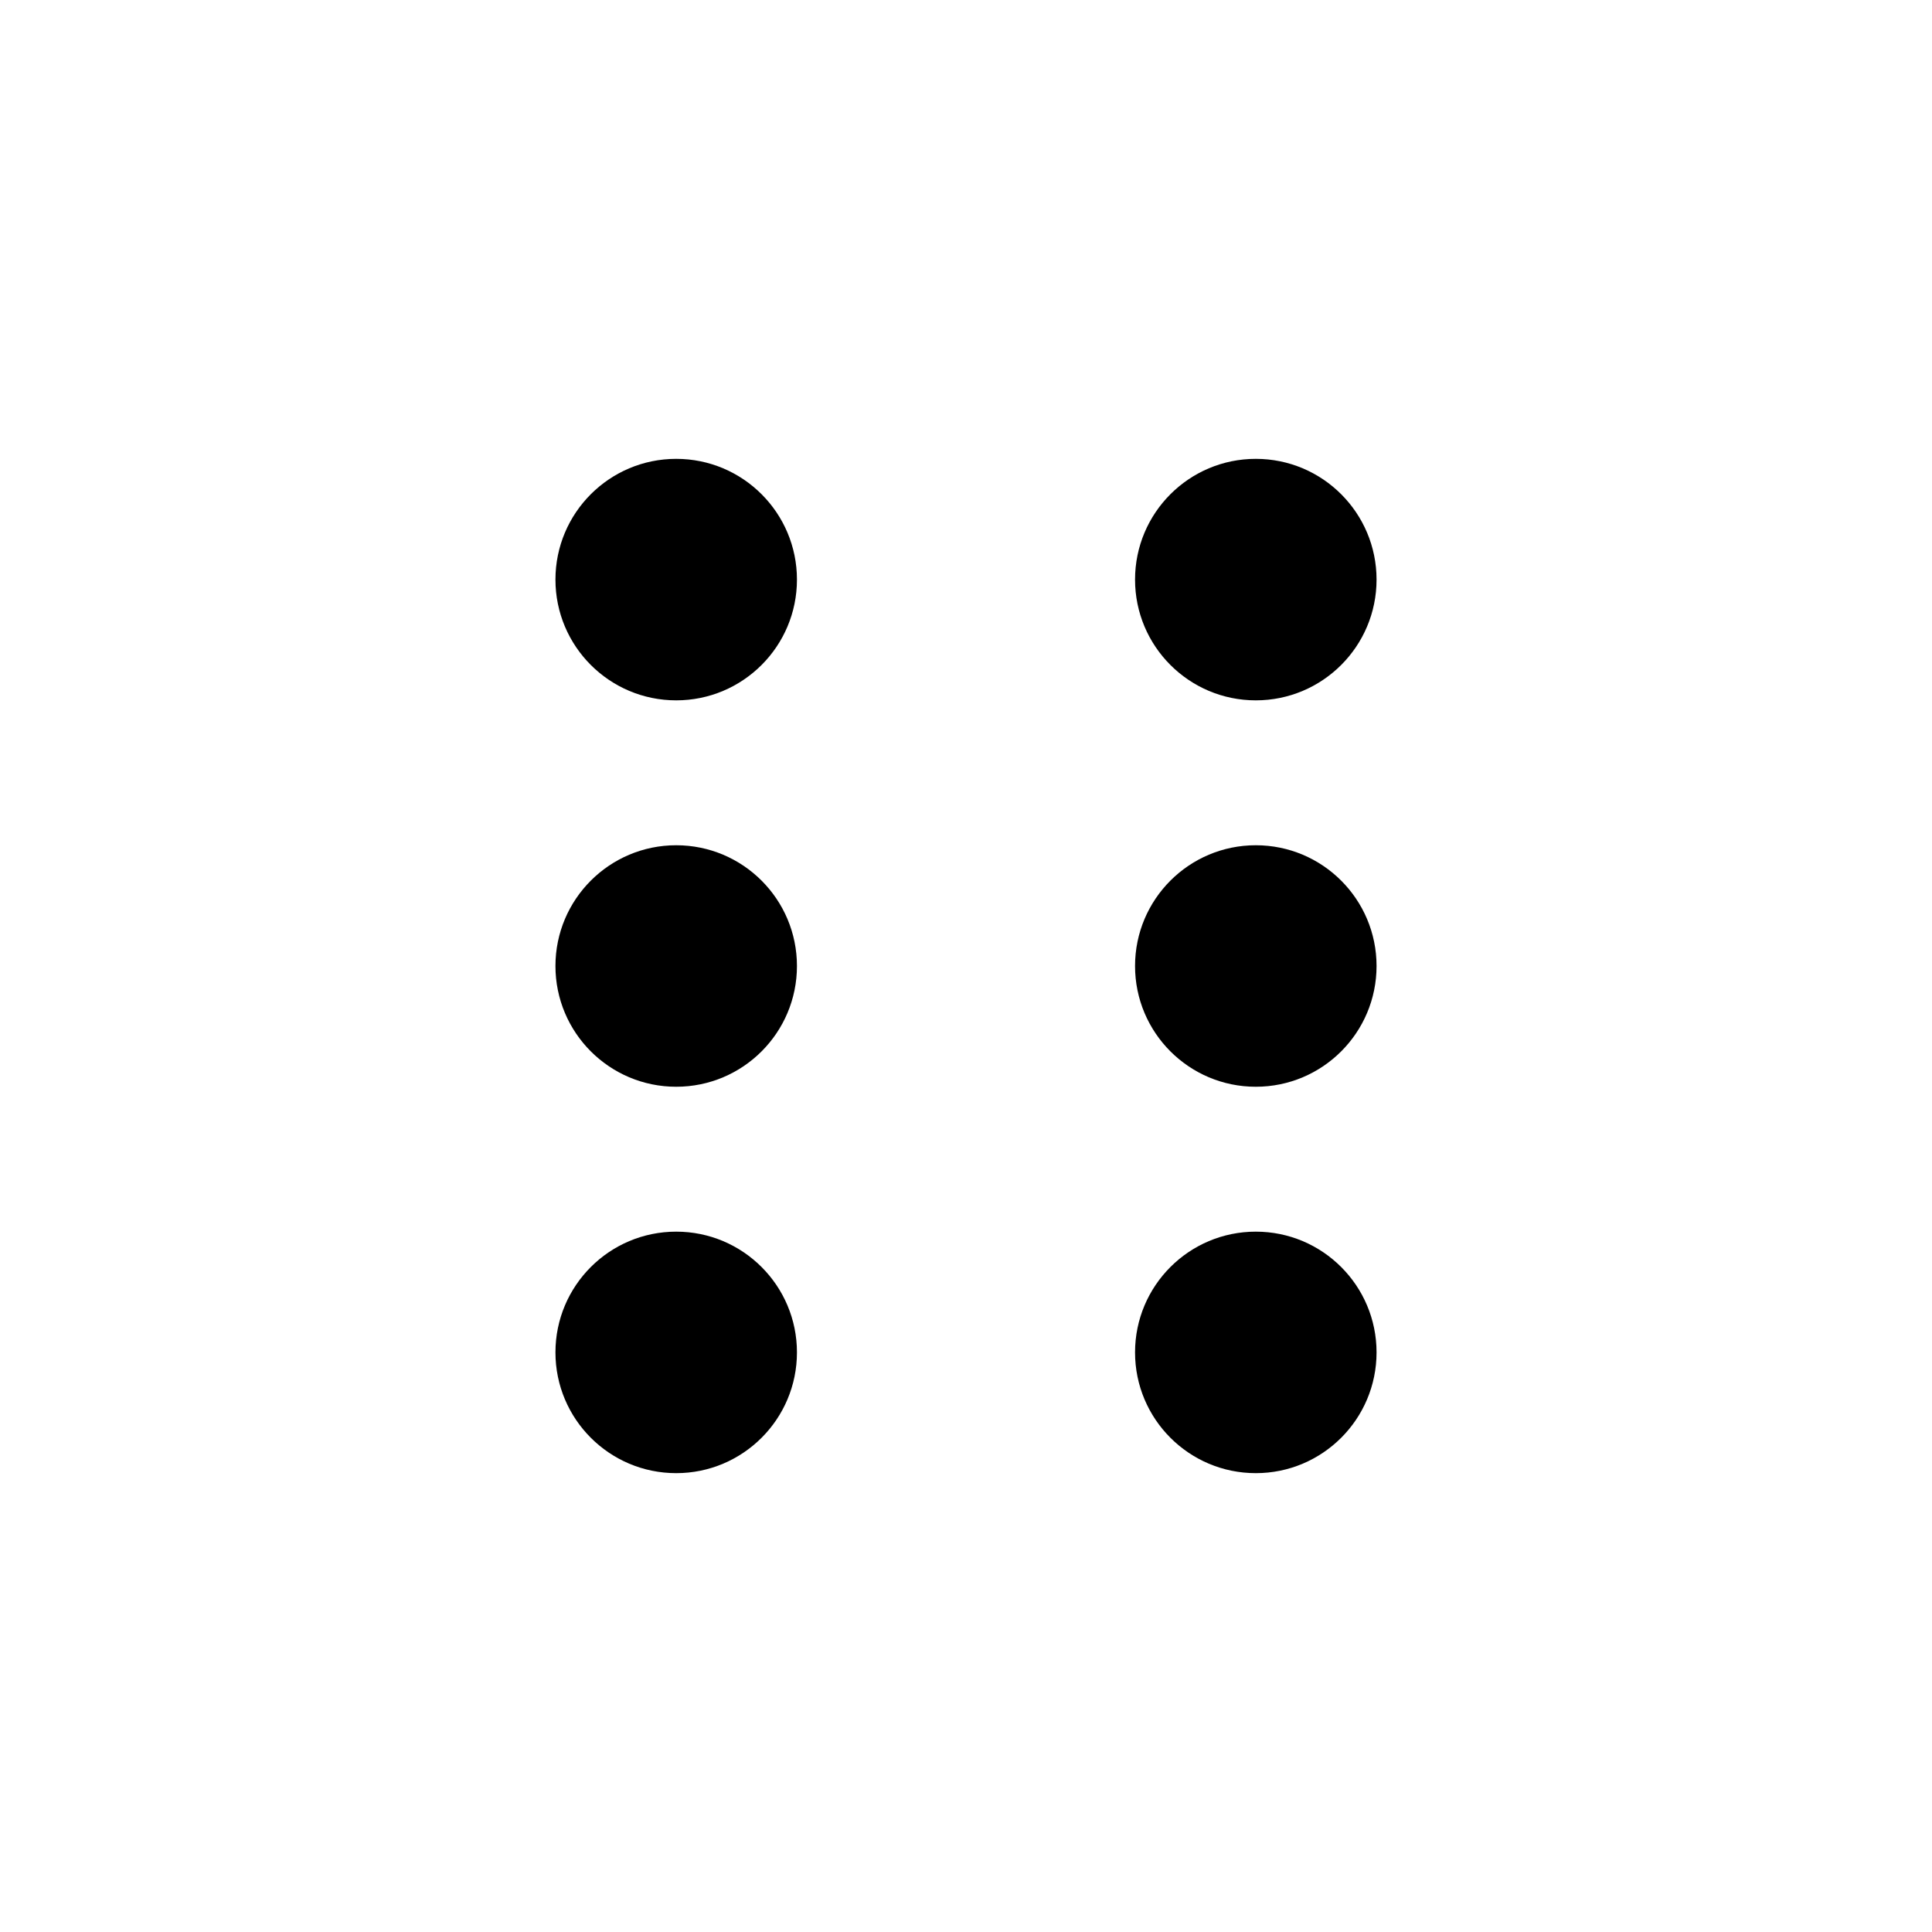
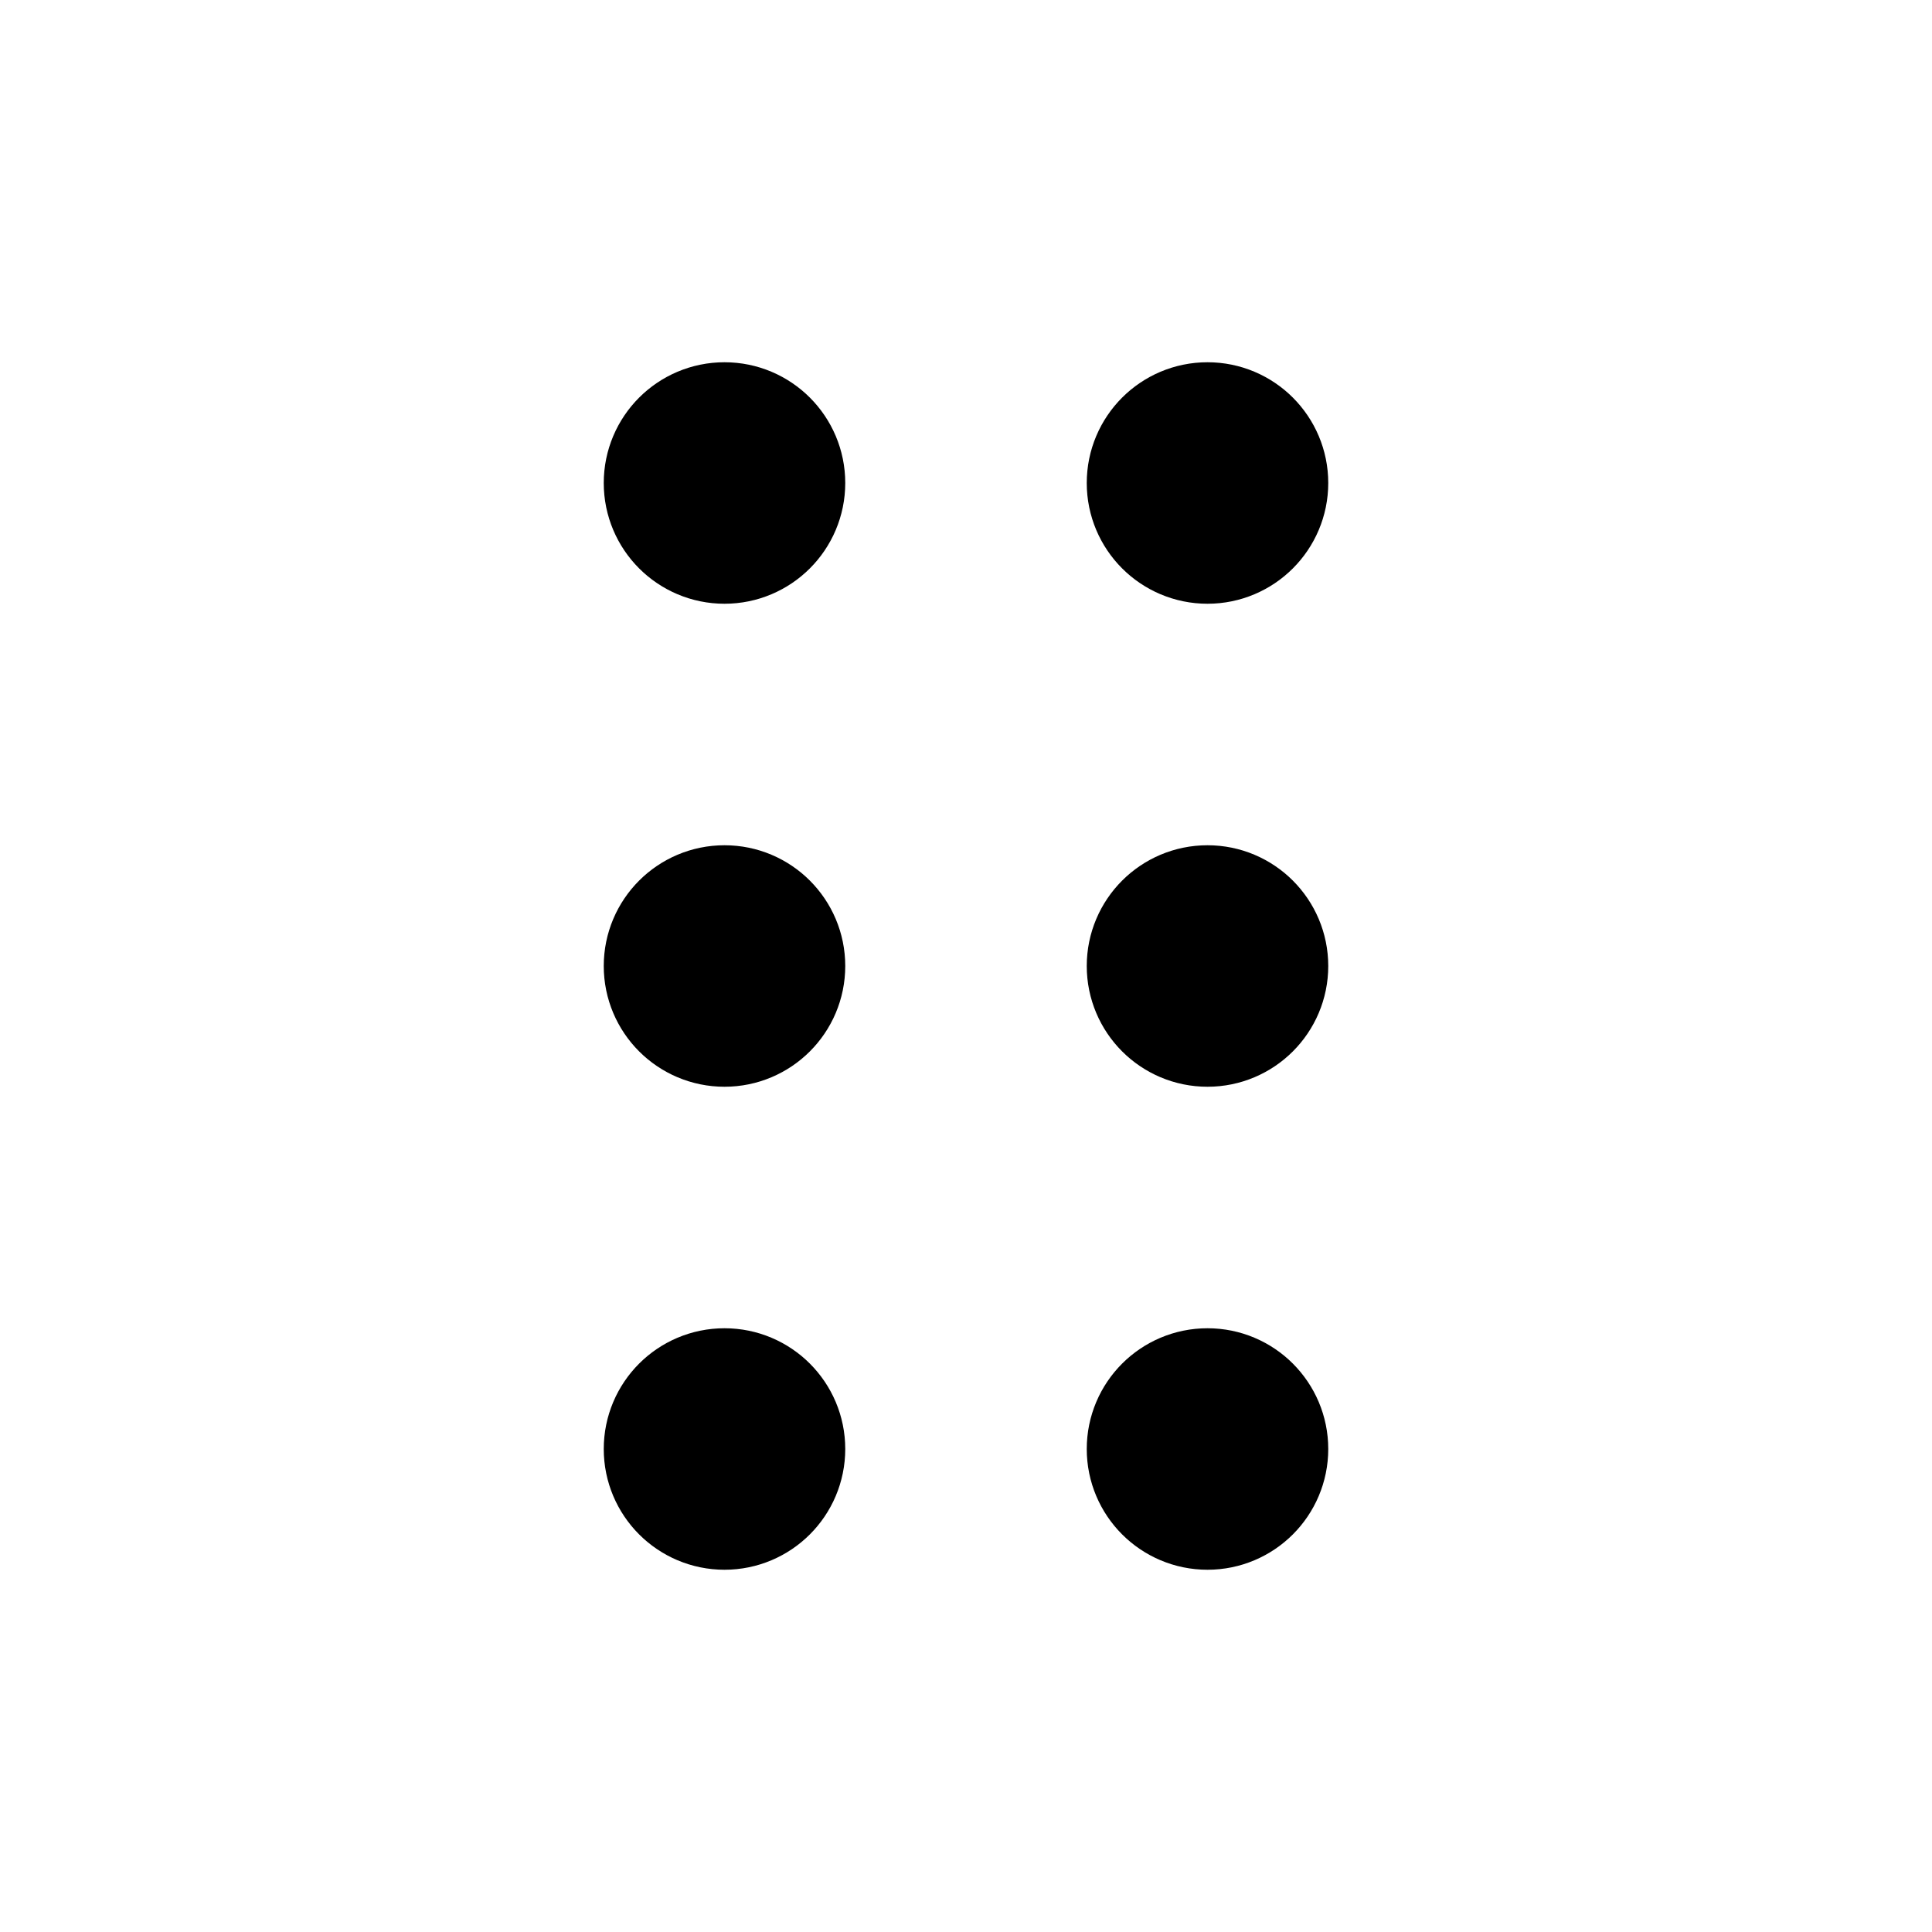
- <svg xmlns="http://www.w3.org/2000/svg" viewBox="0 0 20 20" fill="currentColor" aria-hidden="true">
-   <circle cx="7" cy="6" r="1.25" />
-   <circle cx="13" cy="6" r="1.25" />
-   <circle cx="7" cy="10" r="1.25" />
-   <circle cx="13" cy="10" r="1.25" />
-   <circle cx="7" cy="14" r="1.25" />
-   <circle cx="13" cy="14" r="1.25" />
+ <svg xmlns="http://www.w3.org/2000/svg" viewBox="0 0 24 24" fill="none" stroke="currentColor" stroke-width="1.5" stroke-linecap="round" stroke-linejoin="round" aria-hidden="true">
+   <path d="M9 6.75a.75.75 0 1 1 0-1.5.75.75 0 0 1 0 1.5ZM9 12.75a.75.75 0 1 1 0-1.5.75.75 0 0 1 0 1.5ZM9 18.75a.75.75 0 1 1 0-1.5.75.75 0 0 1 0 1.5ZM15 6.75a.75.75 0 1 1 0-1.5.75.75 0 0 1 0 1.5ZM15 12.75a.75.75 0 1 1 0-1.5.75.75 0 0 1 0 1.5ZM15 18.75a.75.75 0 1 1 0-1.5.75.75 0 0 1 0 1.5Z" />
</svg>
